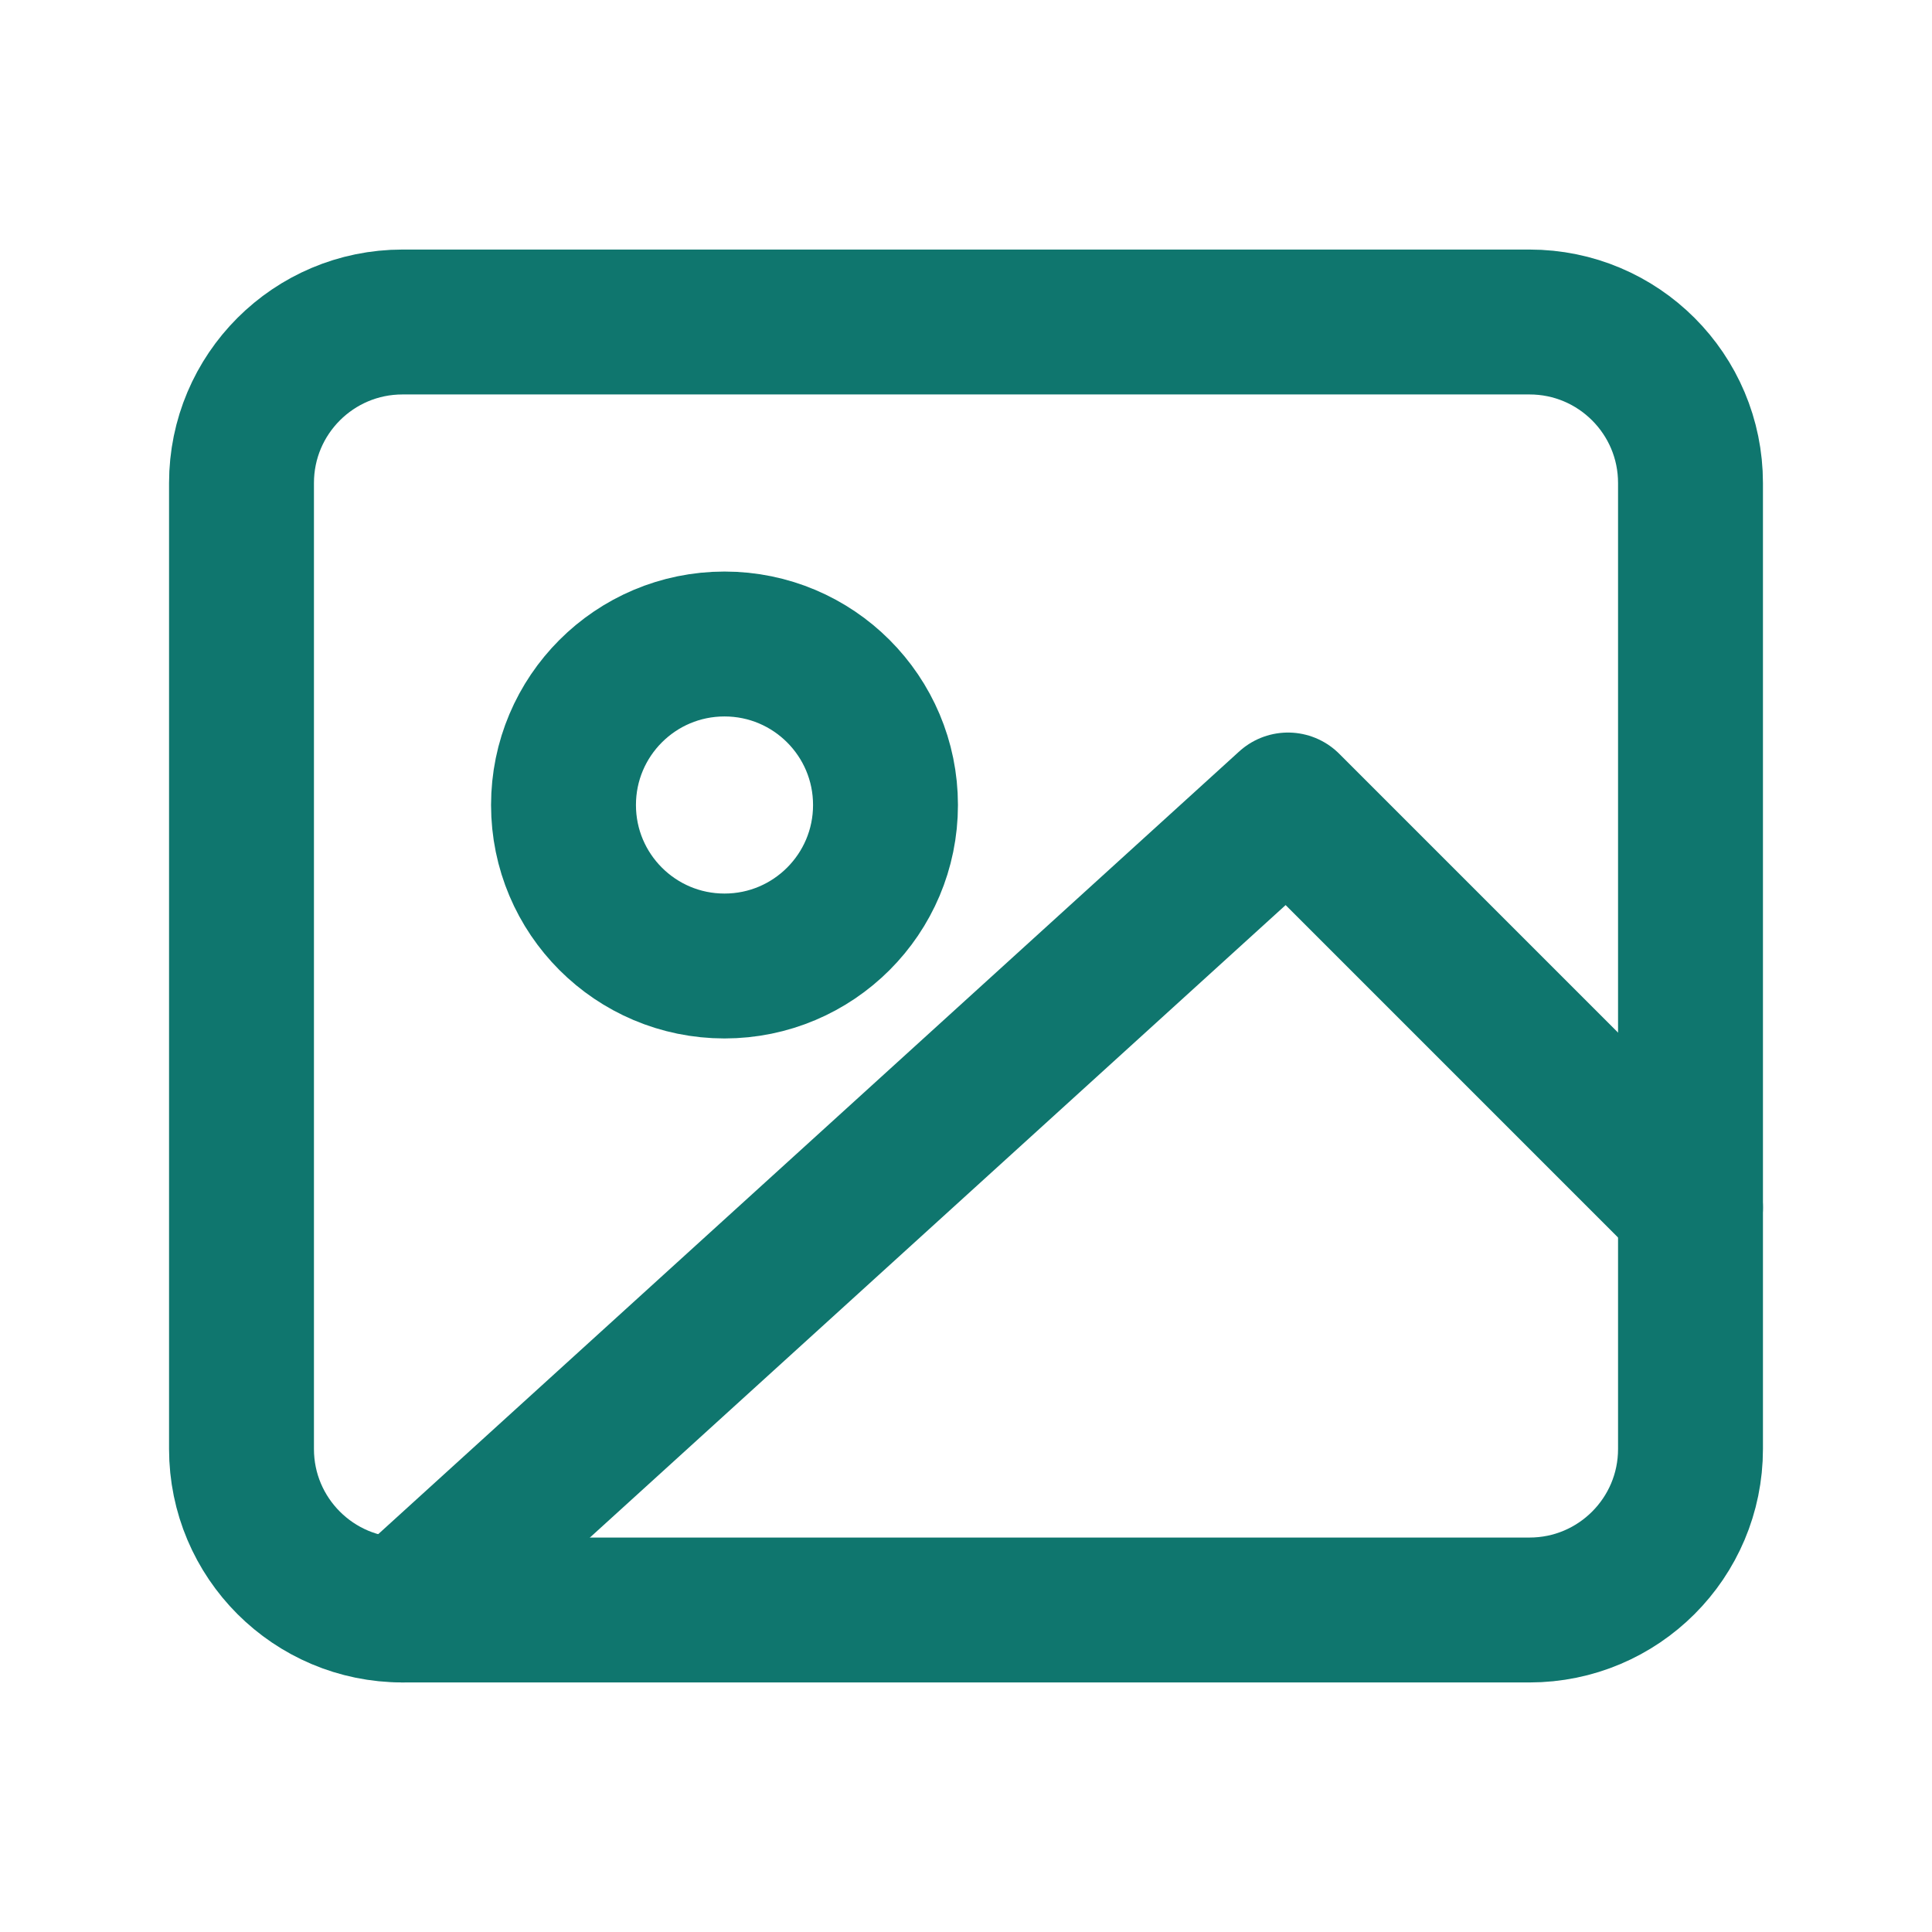
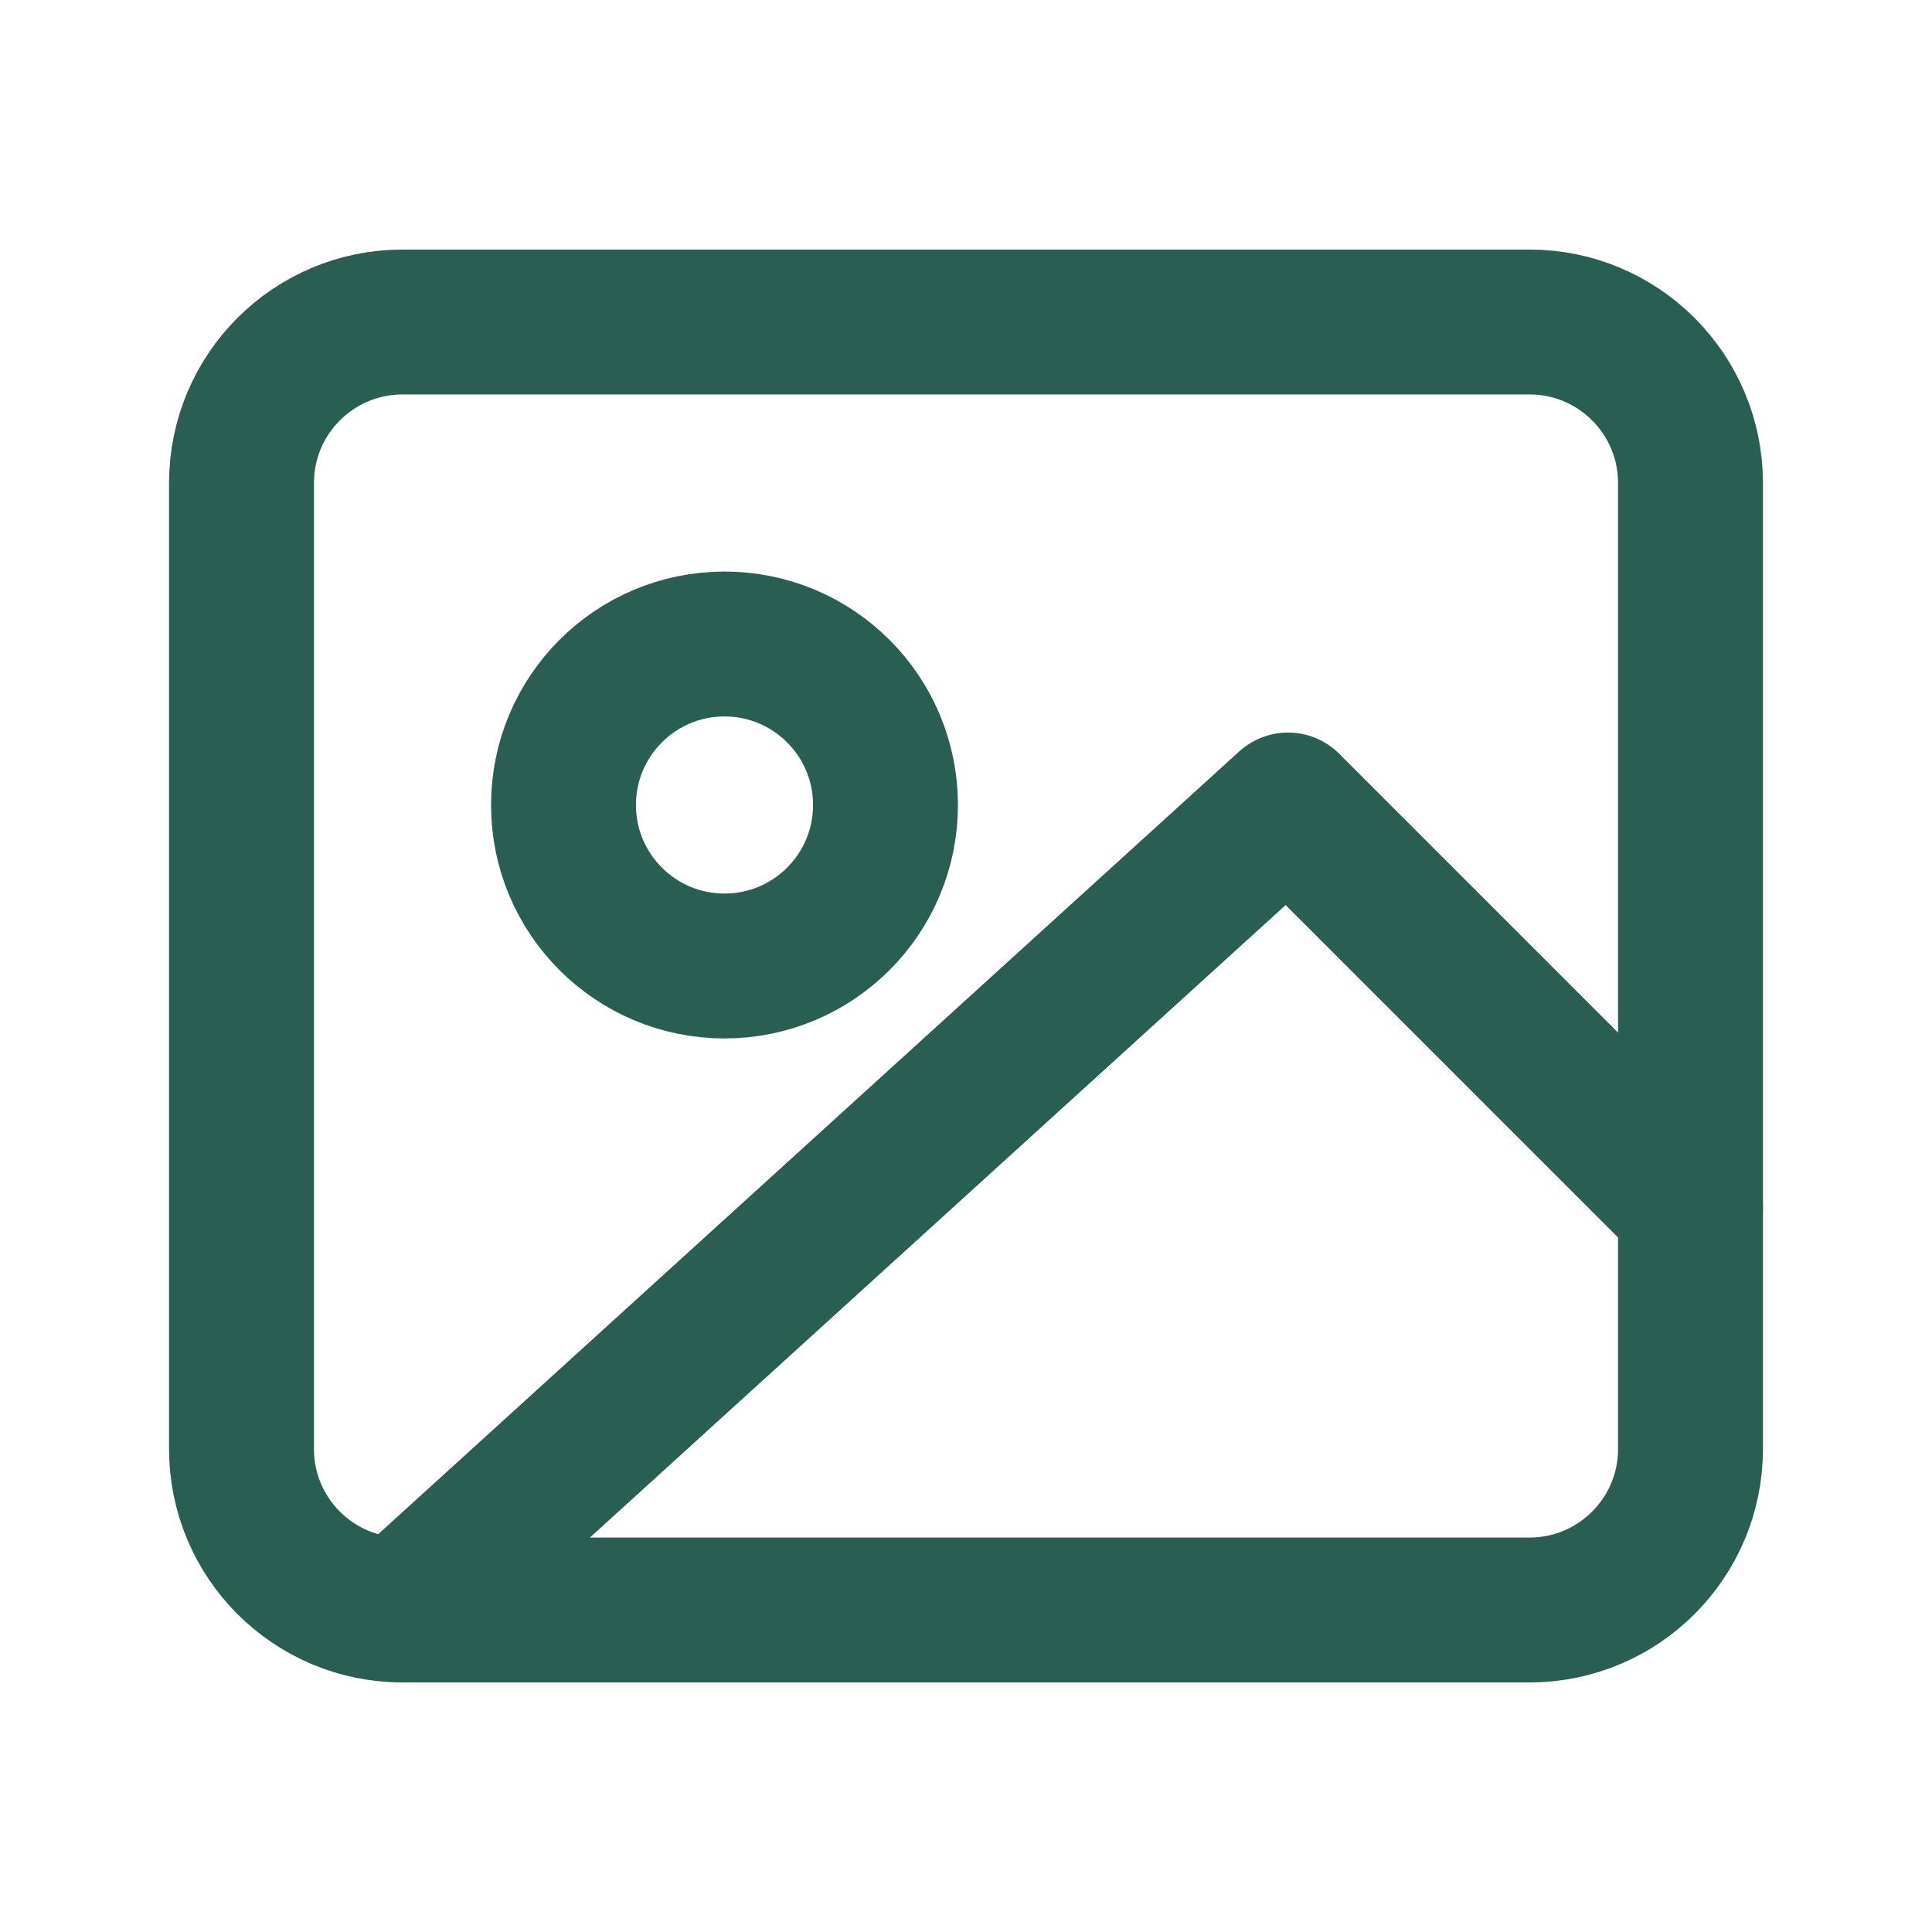
- <svg xmlns="http://www.w3.org/2000/svg" width="22" height="22" viewBox="0 0 24 24" fill="none" stroke="#0f766e" stroke-width="1.8" stroke-linecap="round" stroke-linejoin="round">
+ <svg xmlns="http://www.w3.org/2000/svg" width="22" height="22" viewBox="0 0 24 24" fill="none" stroke="#285F52" stroke-width="1.8" stroke-linecap="round" stroke-linejoin="round">
  <rect x="3" y="4" width="18" height="16" rx="2" />
  <circle cx="9" cy="10" r="2" />
  <path d="m21 15-5-5L5 20" />
</svg>
